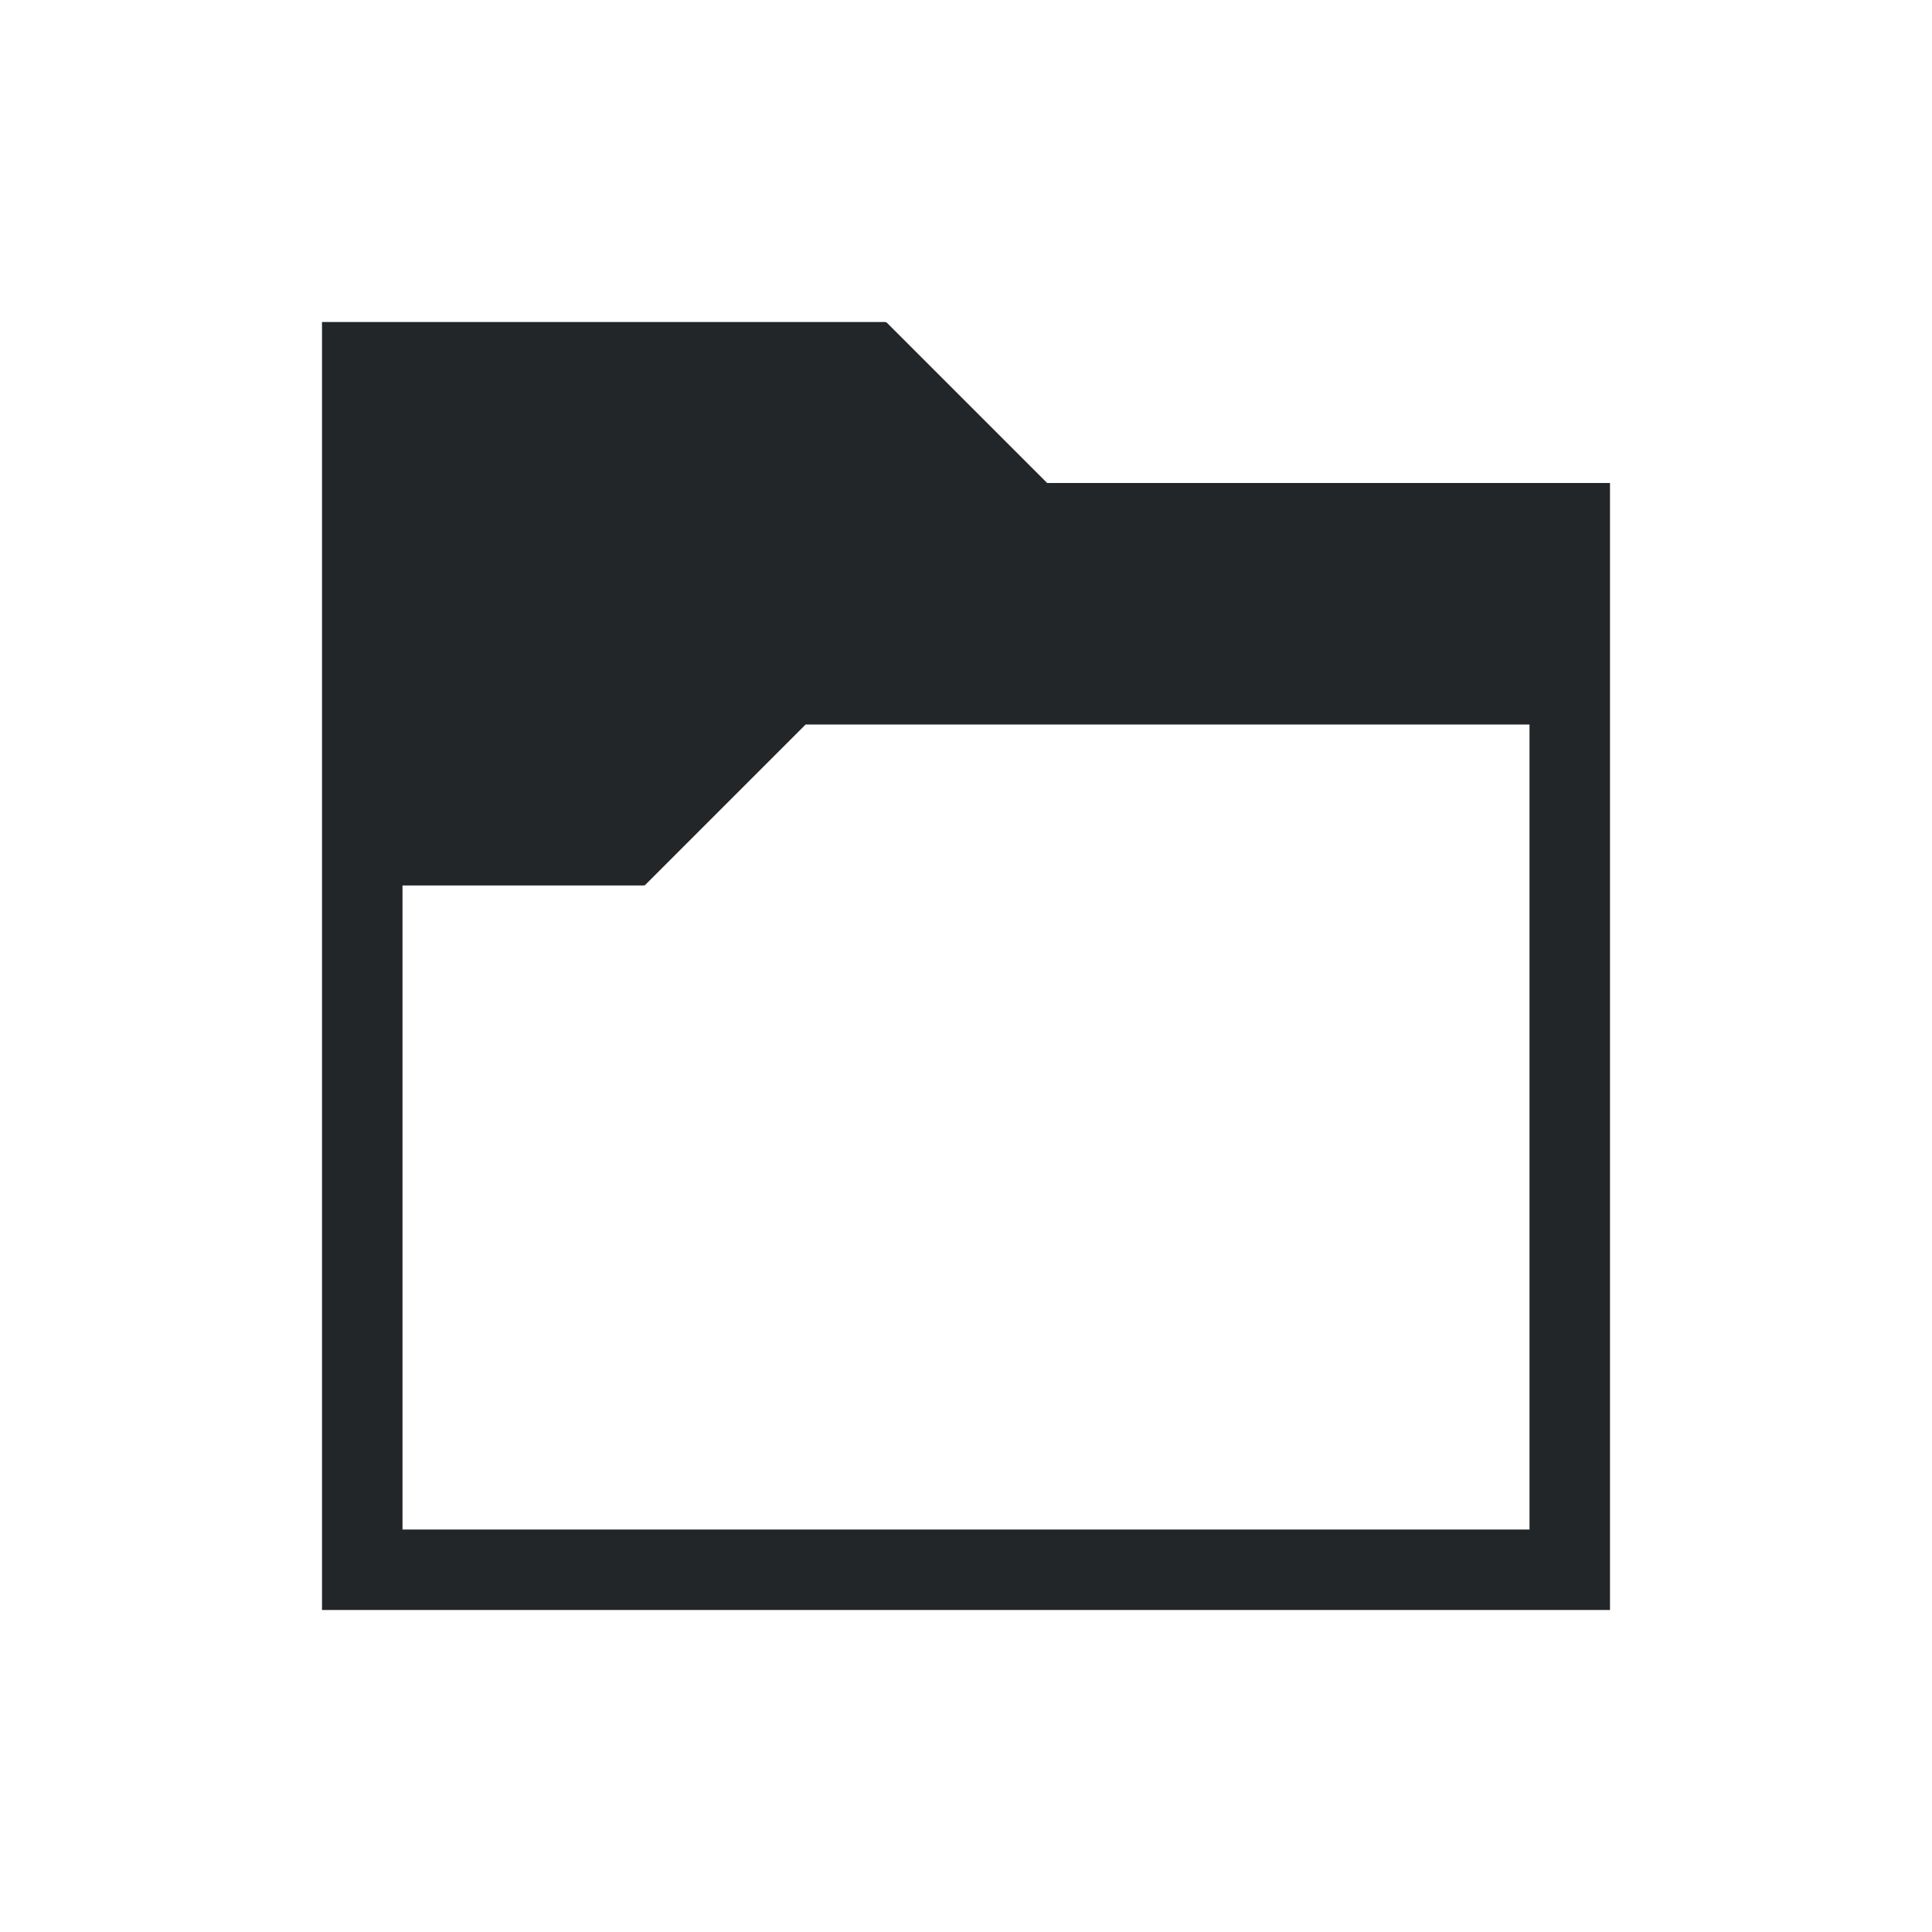
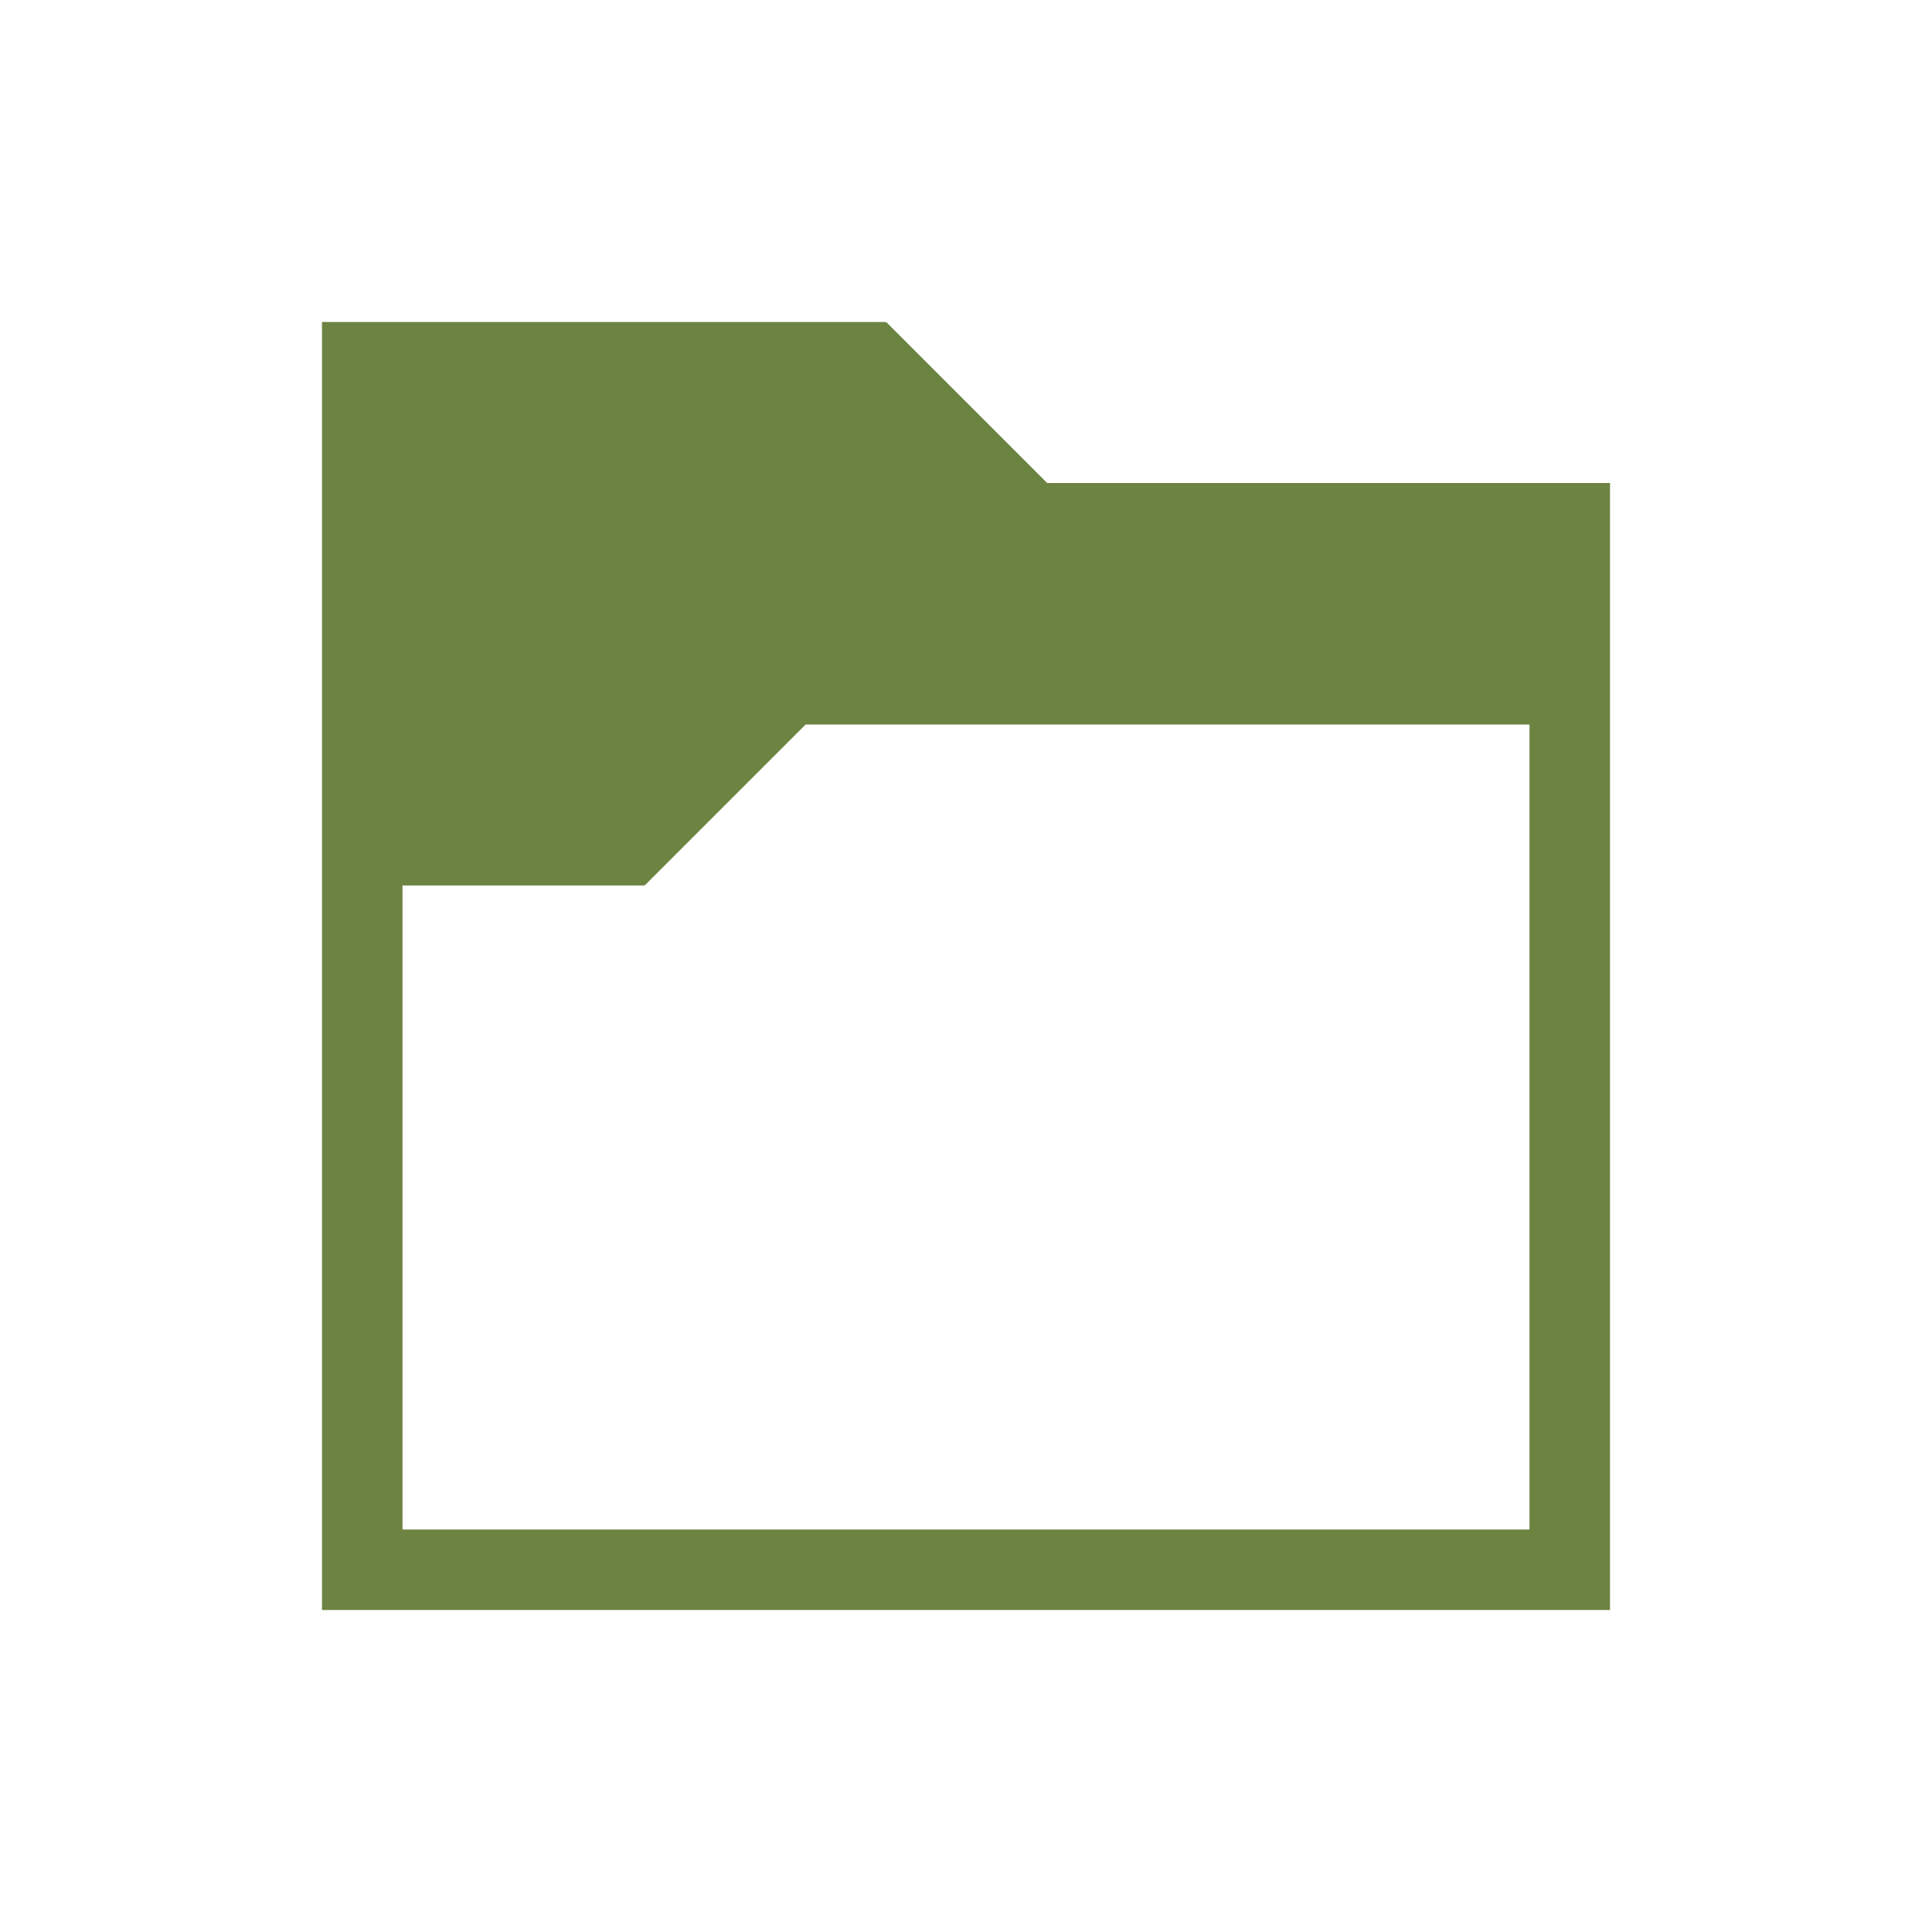
<svg xmlns="http://www.w3.org/2000/svg" viewBox="0 0 24 24" width="24" height="24">
  <defs id="defs3051">
    <style type="text/css" id="current-color-scheme">
      .ColorScheme-Text {
        color:#232629;
      }
      </style>
  </defs>
  <g transform="translate(1,1)">
-     <path style="opacity:1;fill:currentColor;fill-opacity:1;stroke:none" d="M 3 3 L 3 4 L 3 19 L 4 19 L 19 19 L 19 18 L 19 5 L 12.008 5 L 10.008 3 L 10 3.008 L 10 3 L 4 3 L 3 3 z M 9.008 8 L 18 8 L 18 18 L 4 18 L 4 10 L 7 10 L 7 9.992 L 7.008 10 L 9.008 8 z " id="rect4069" class="ColorScheme-Text" />
+     <path style="opacity:1;fill:#6d8342;fill-opacity:1;stroke:none" d="M 3 3 L 3 4 L 3 19 L 4 19 L 19 19 L 19 18 L 19 5 L 12.008 5 L 10.008 3 L 10 3.008 L 10 3 L 4 3 L 3 3 z M 9.008 8 L 18 8 L 18 18 L 4 18 L 4 10 L 7 10 L 7 9.992 L 7.008 10 L 9.008 8 z " id="rect4069" class="ColorScheme-Text" />
  </g>
</svg>
